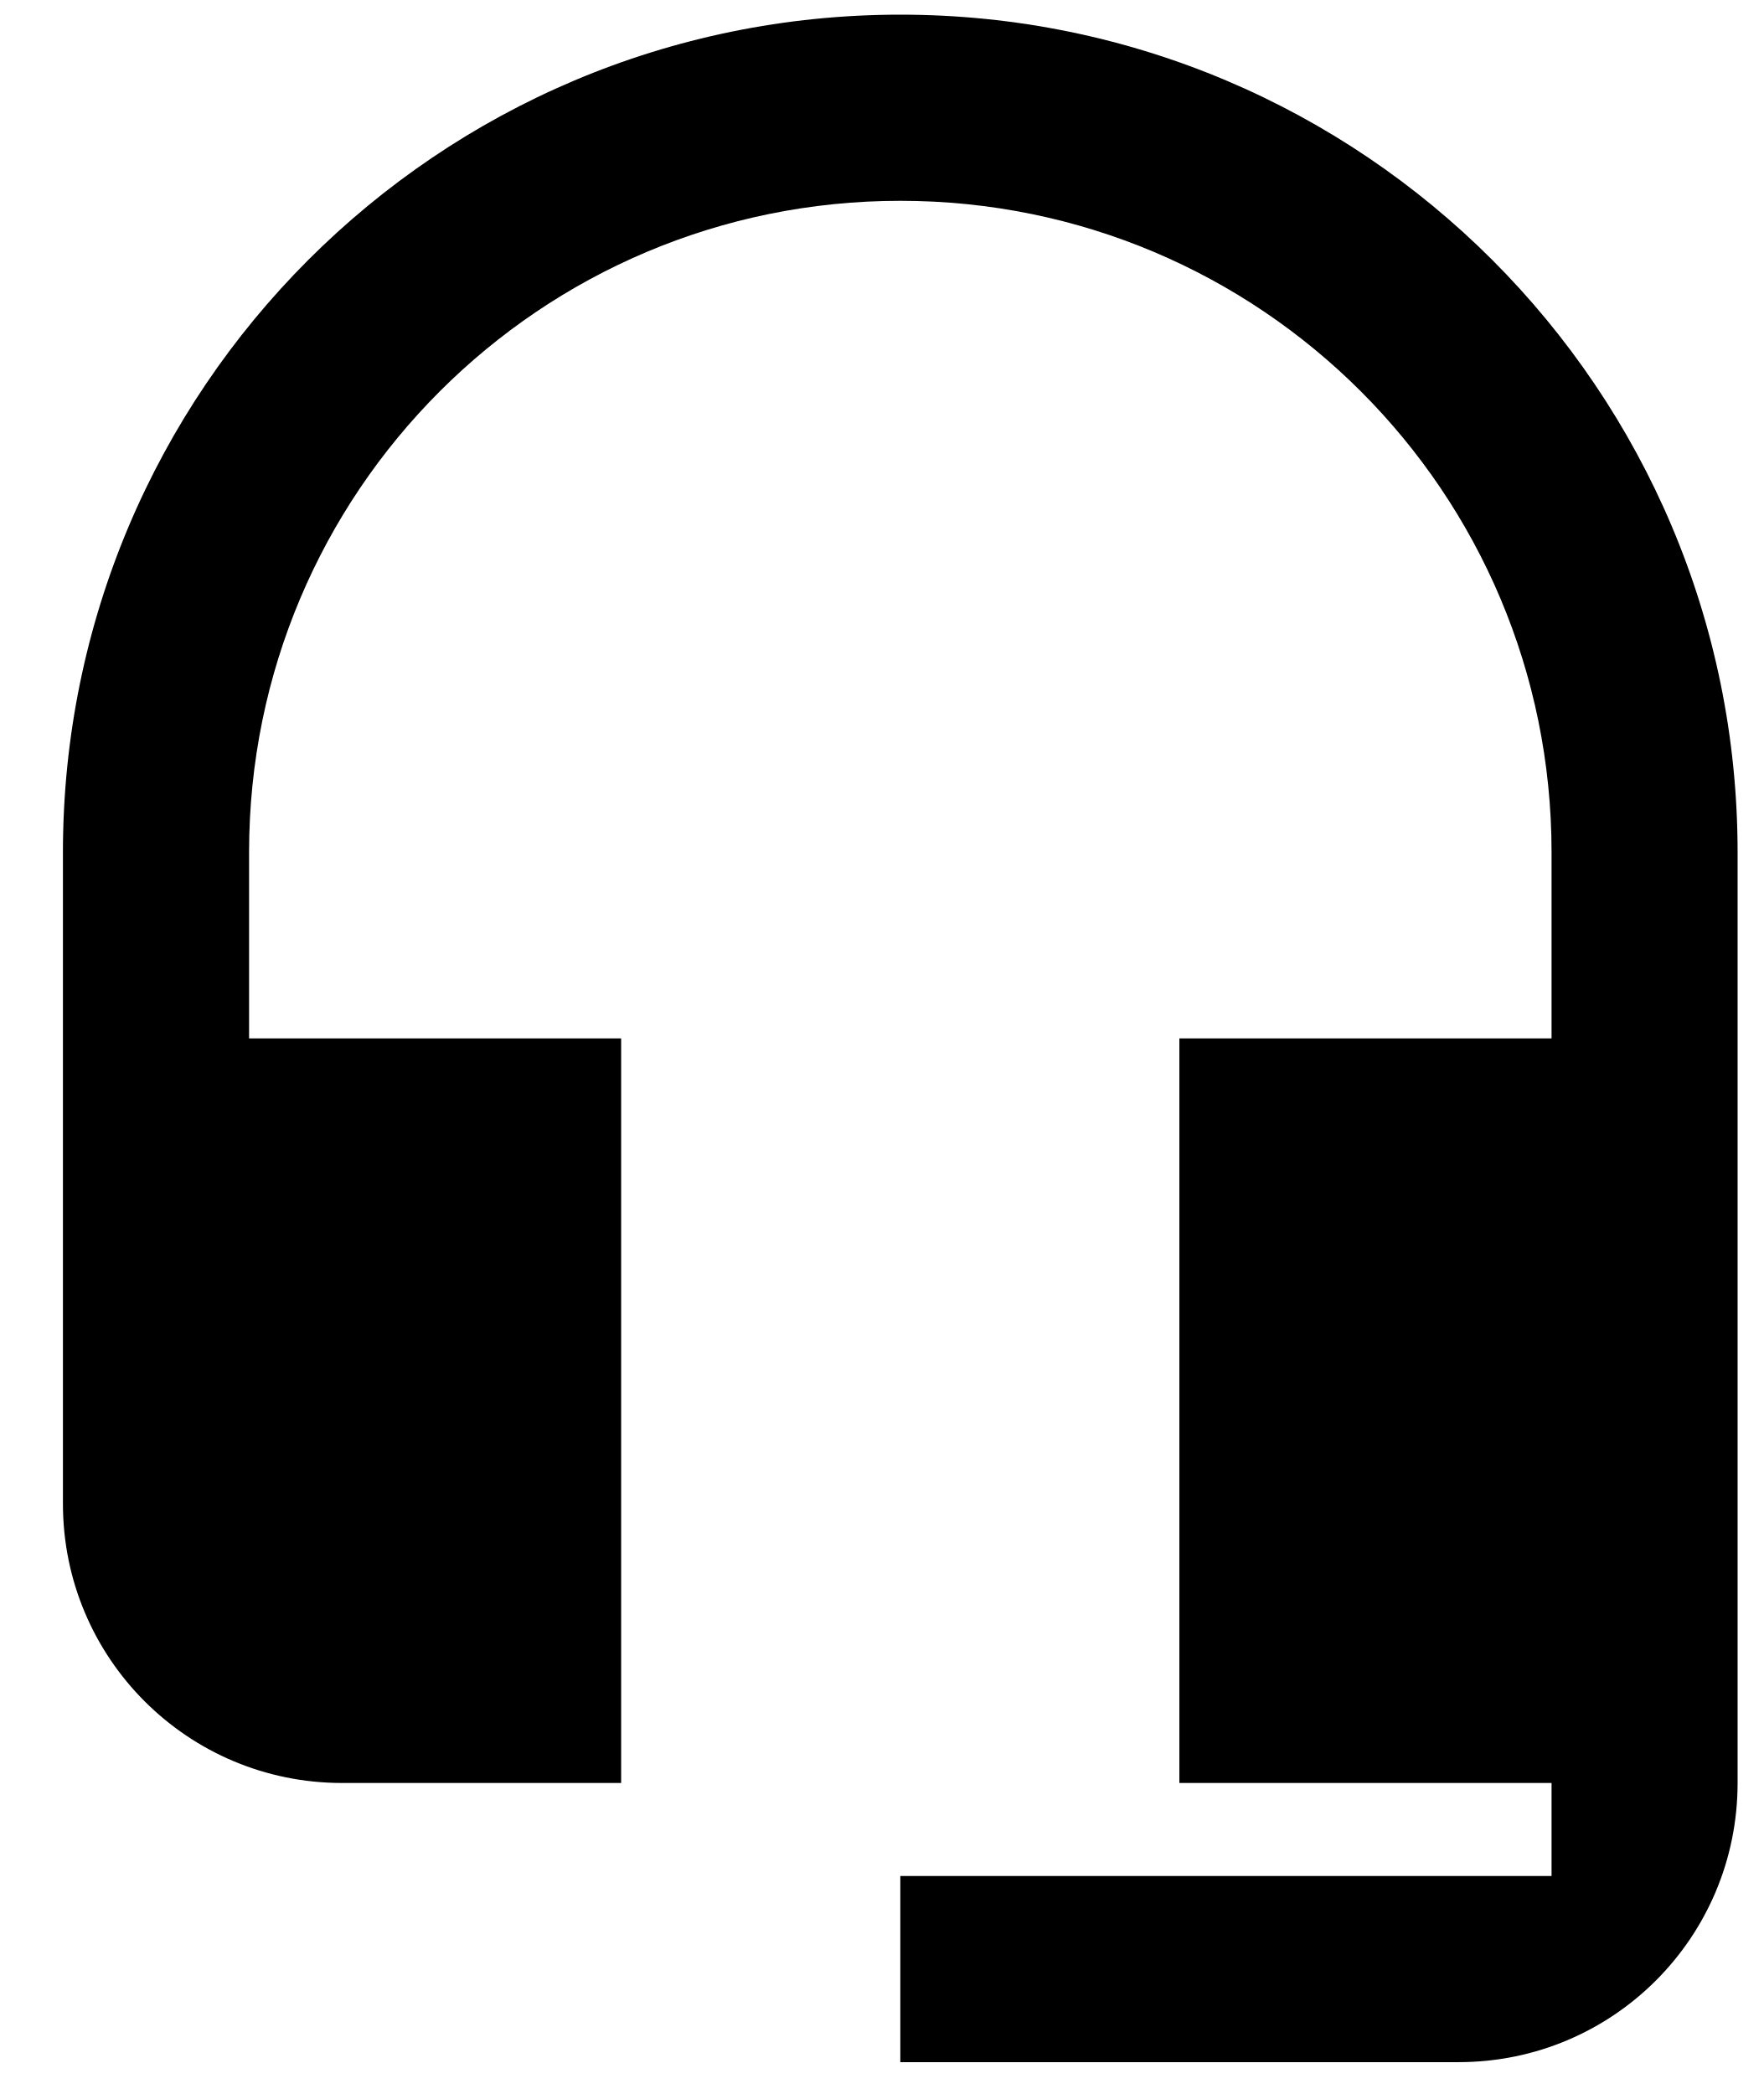
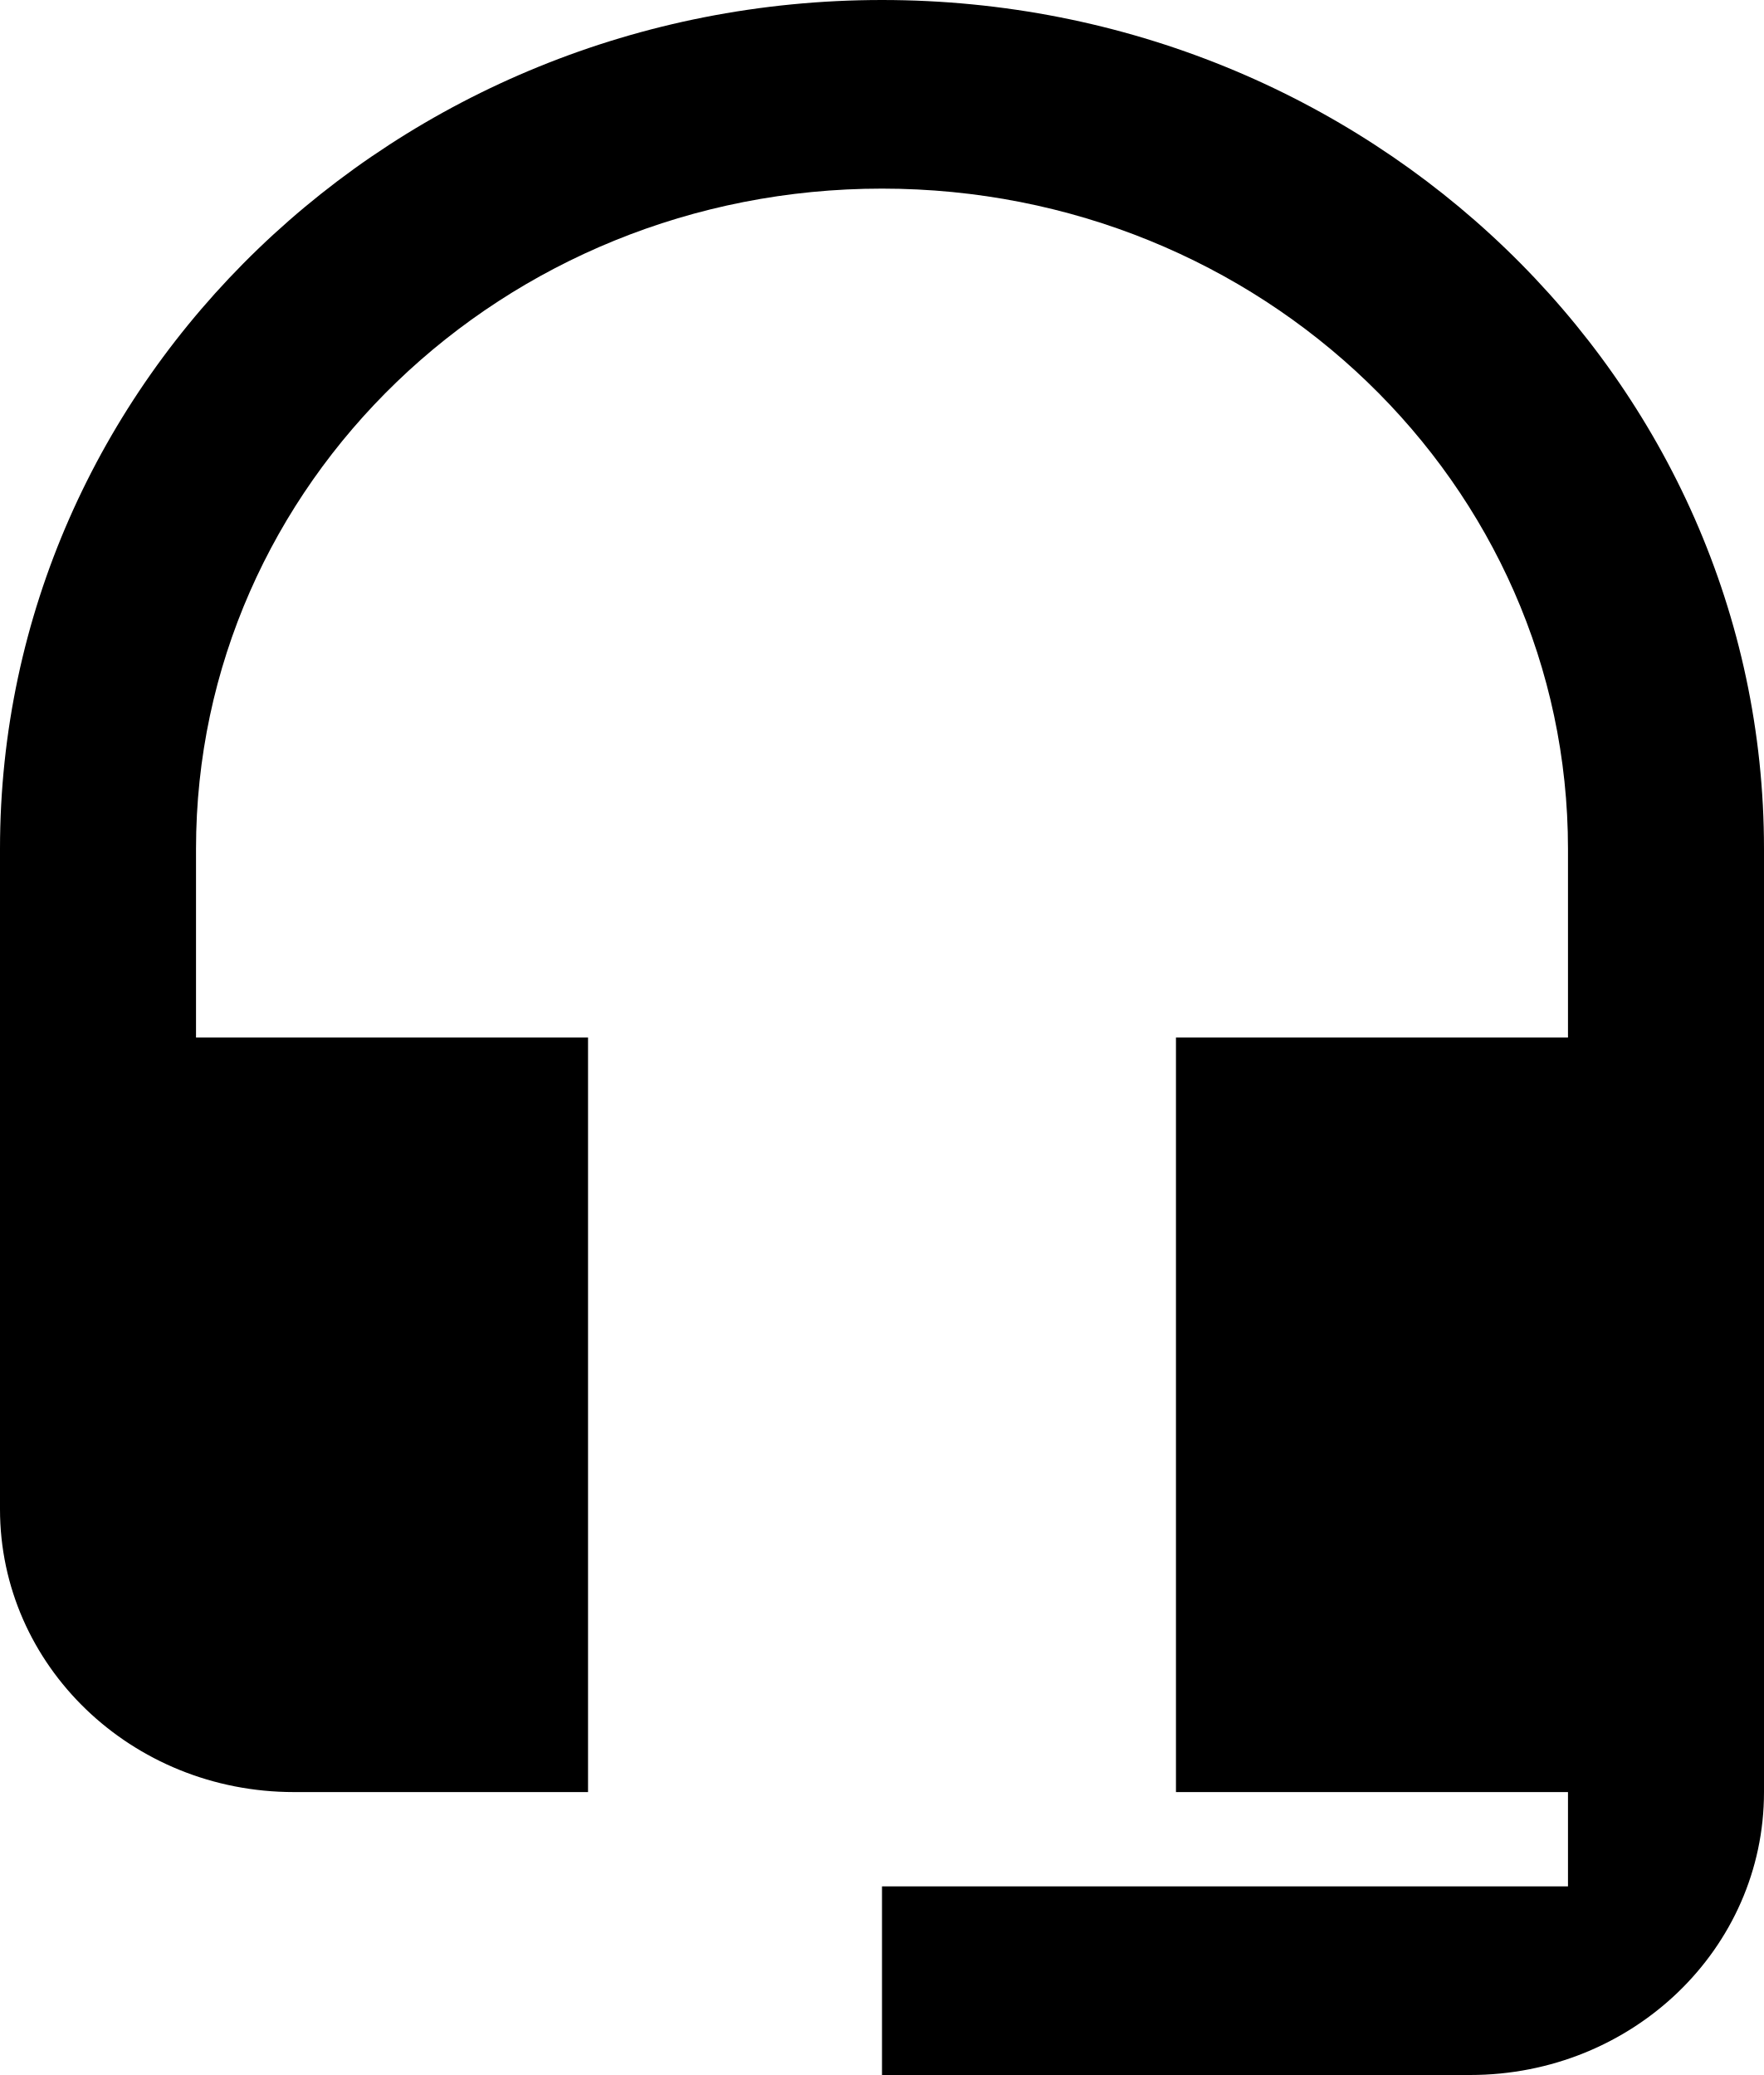
- <svg xmlns="http://www.w3.org/2000/svg" width="16" height="19" viewBox="0 0 16 19" fill="none">
-   <path fill-rule="evenodd" clip-rule="evenodd" d="M8.169 0.133C3.973 0.133 0.571 3.536 0.571 7.733V13.644C0.571 15.046 1.703 16.178 3.104 16.178H5.636V9.422H2.26V7.733C2.26 4.465 4.902 1.822 8.169 1.822C11.436 1.822 14.078 4.465 14.078 7.733V9.422H10.701V16.178H14.078V17.022H8.169V18.711H13.234C14.635 18.711 15.766 17.579 15.766 16.178V7.733C15.766 3.536 12.364 0.133 8.169 0.133Z" fill="black" />
+ <svg xmlns="http://www.w3.org/2000/svg" width="17" height="20" viewBox="0 0 17 20" fill="none">
+   <path fill-rule="evenodd" clip-rule="evenodd" d="M8.5 0C3.806 0 0 3.664 0 8.182V14.546C0 16.055 1.266 17.273 2.833 17.273H5.667V10H1.889V8.182C1.889 4.664 4.845 1.818 8.5 1.818C12.155 1.818 15.111 4.664 15.111 8.182V10H11.333V17.273H15.111V18.182H8.5V20H14.167C15.734 20 17 18.782 17 17.273V8.182C17 3.664 13.194 0 8.5 0Z" fill="black" />
</svg>
